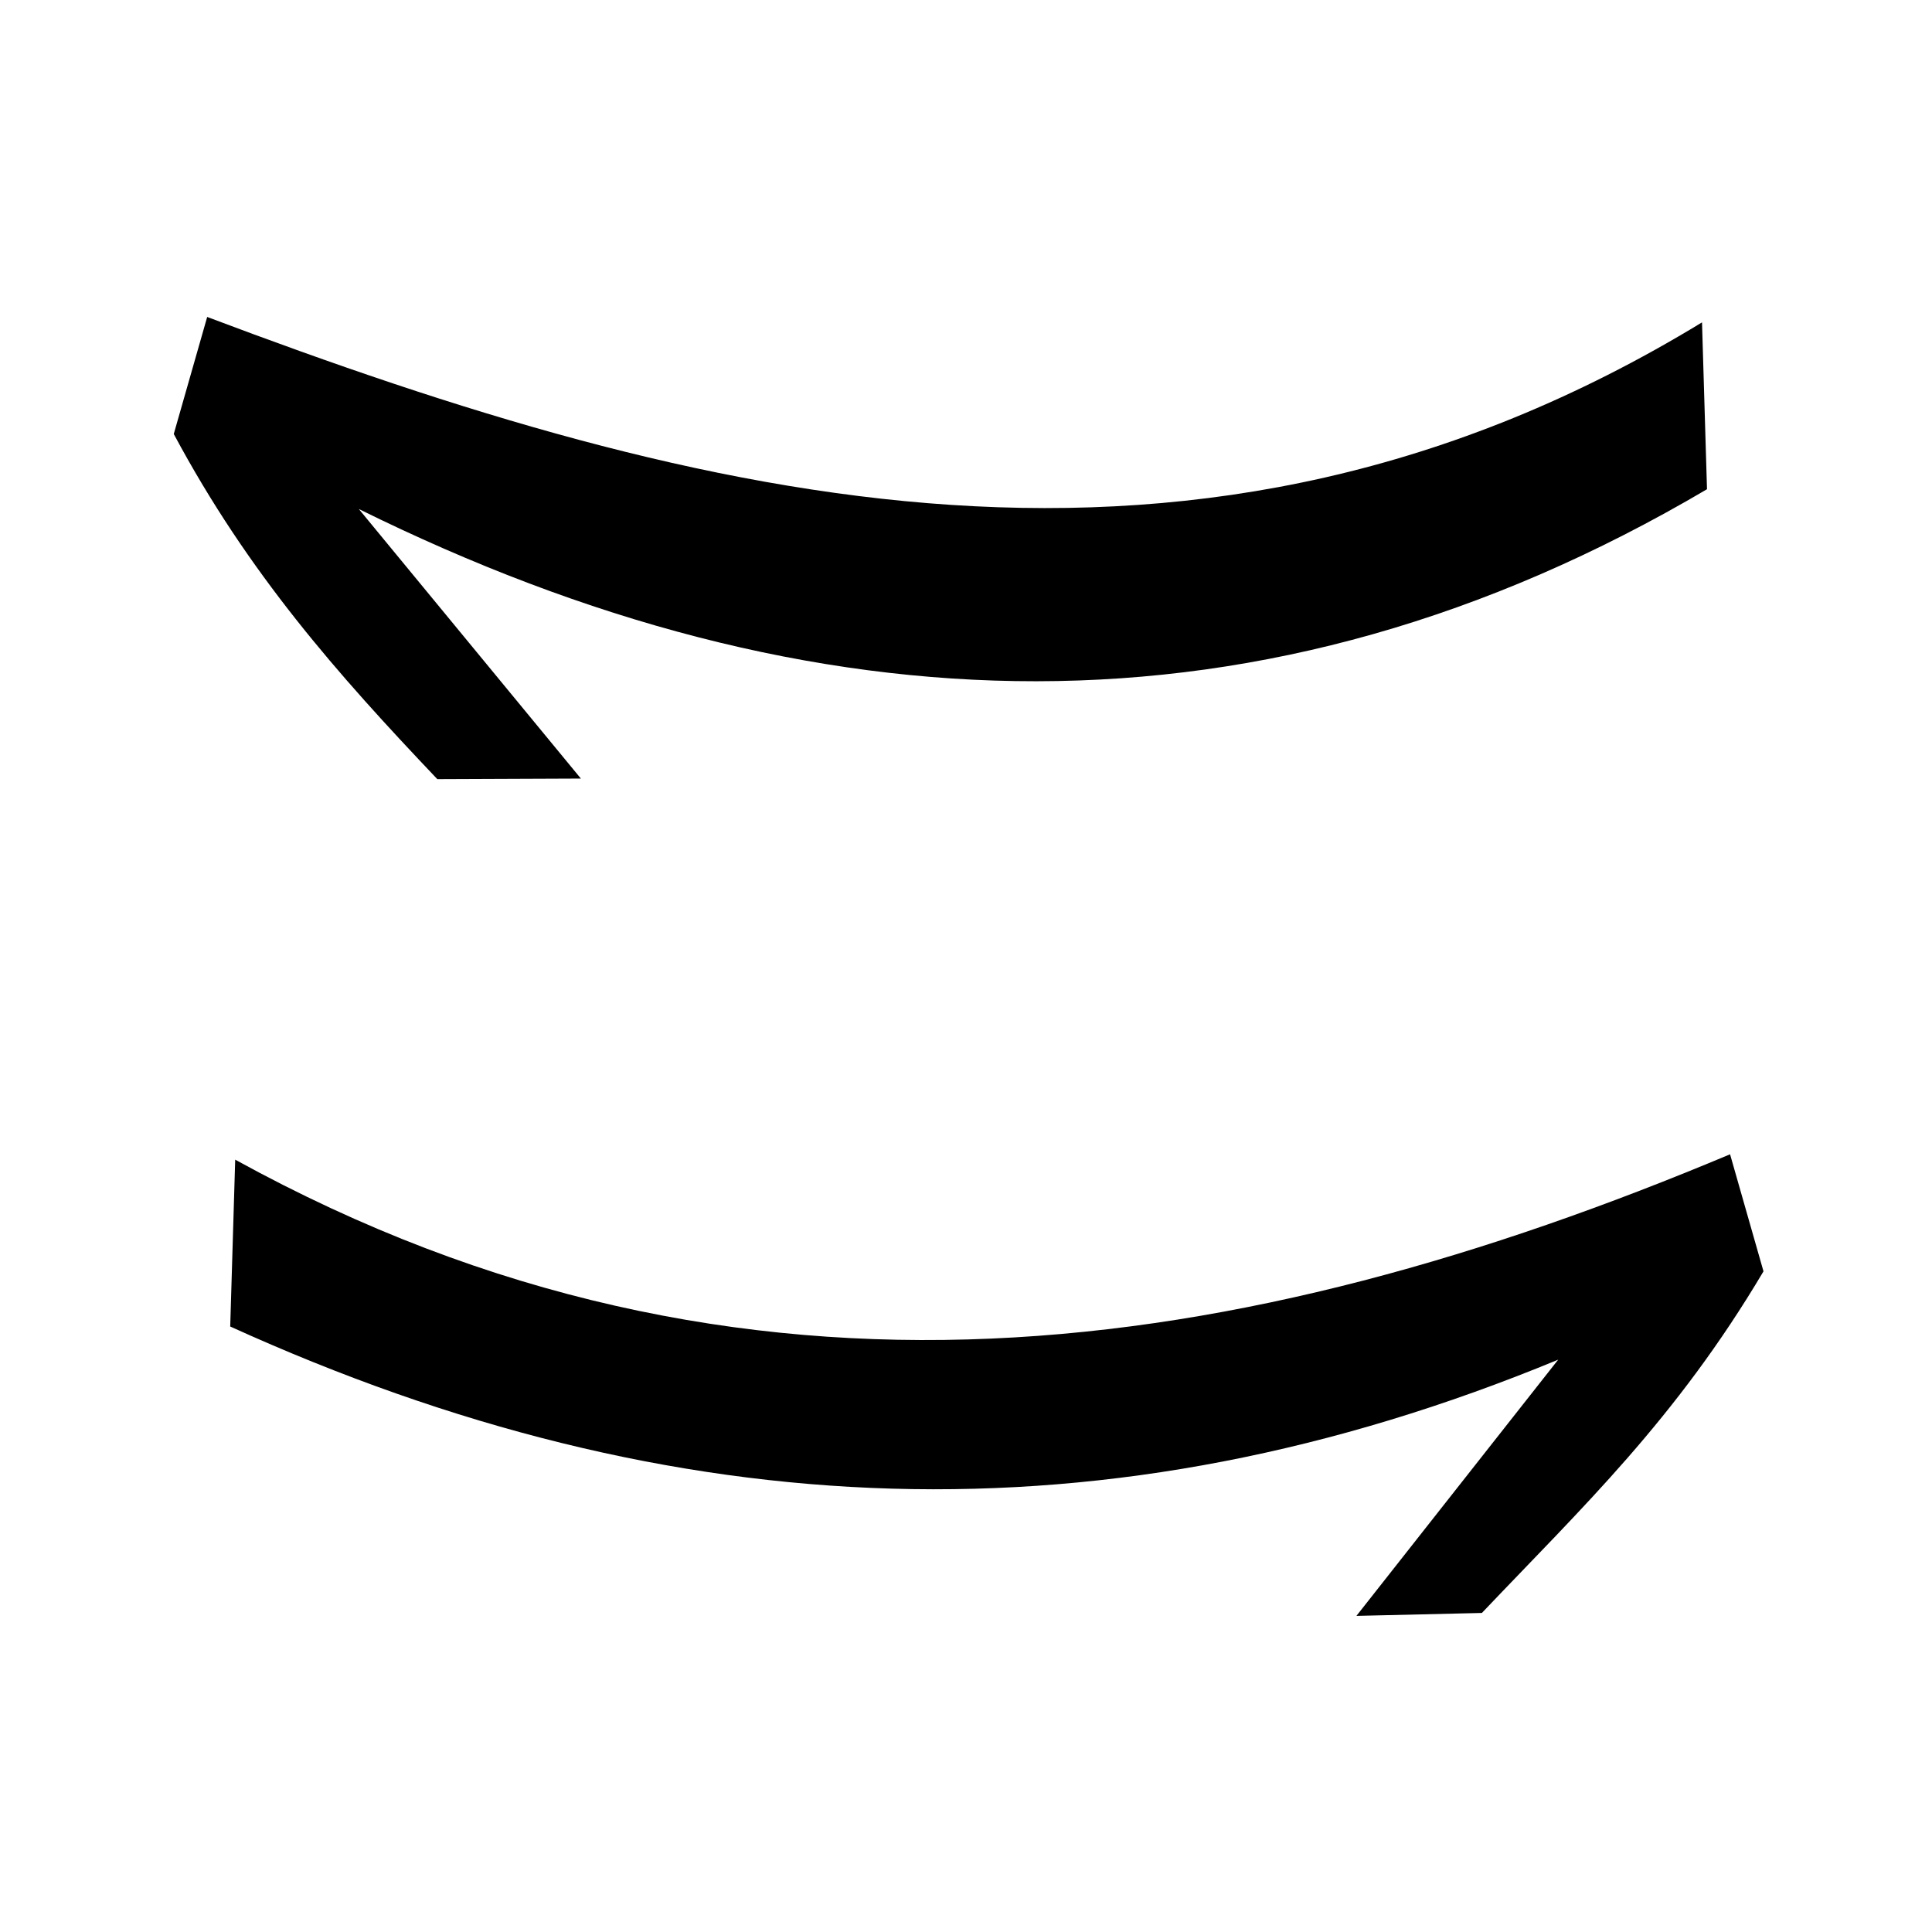
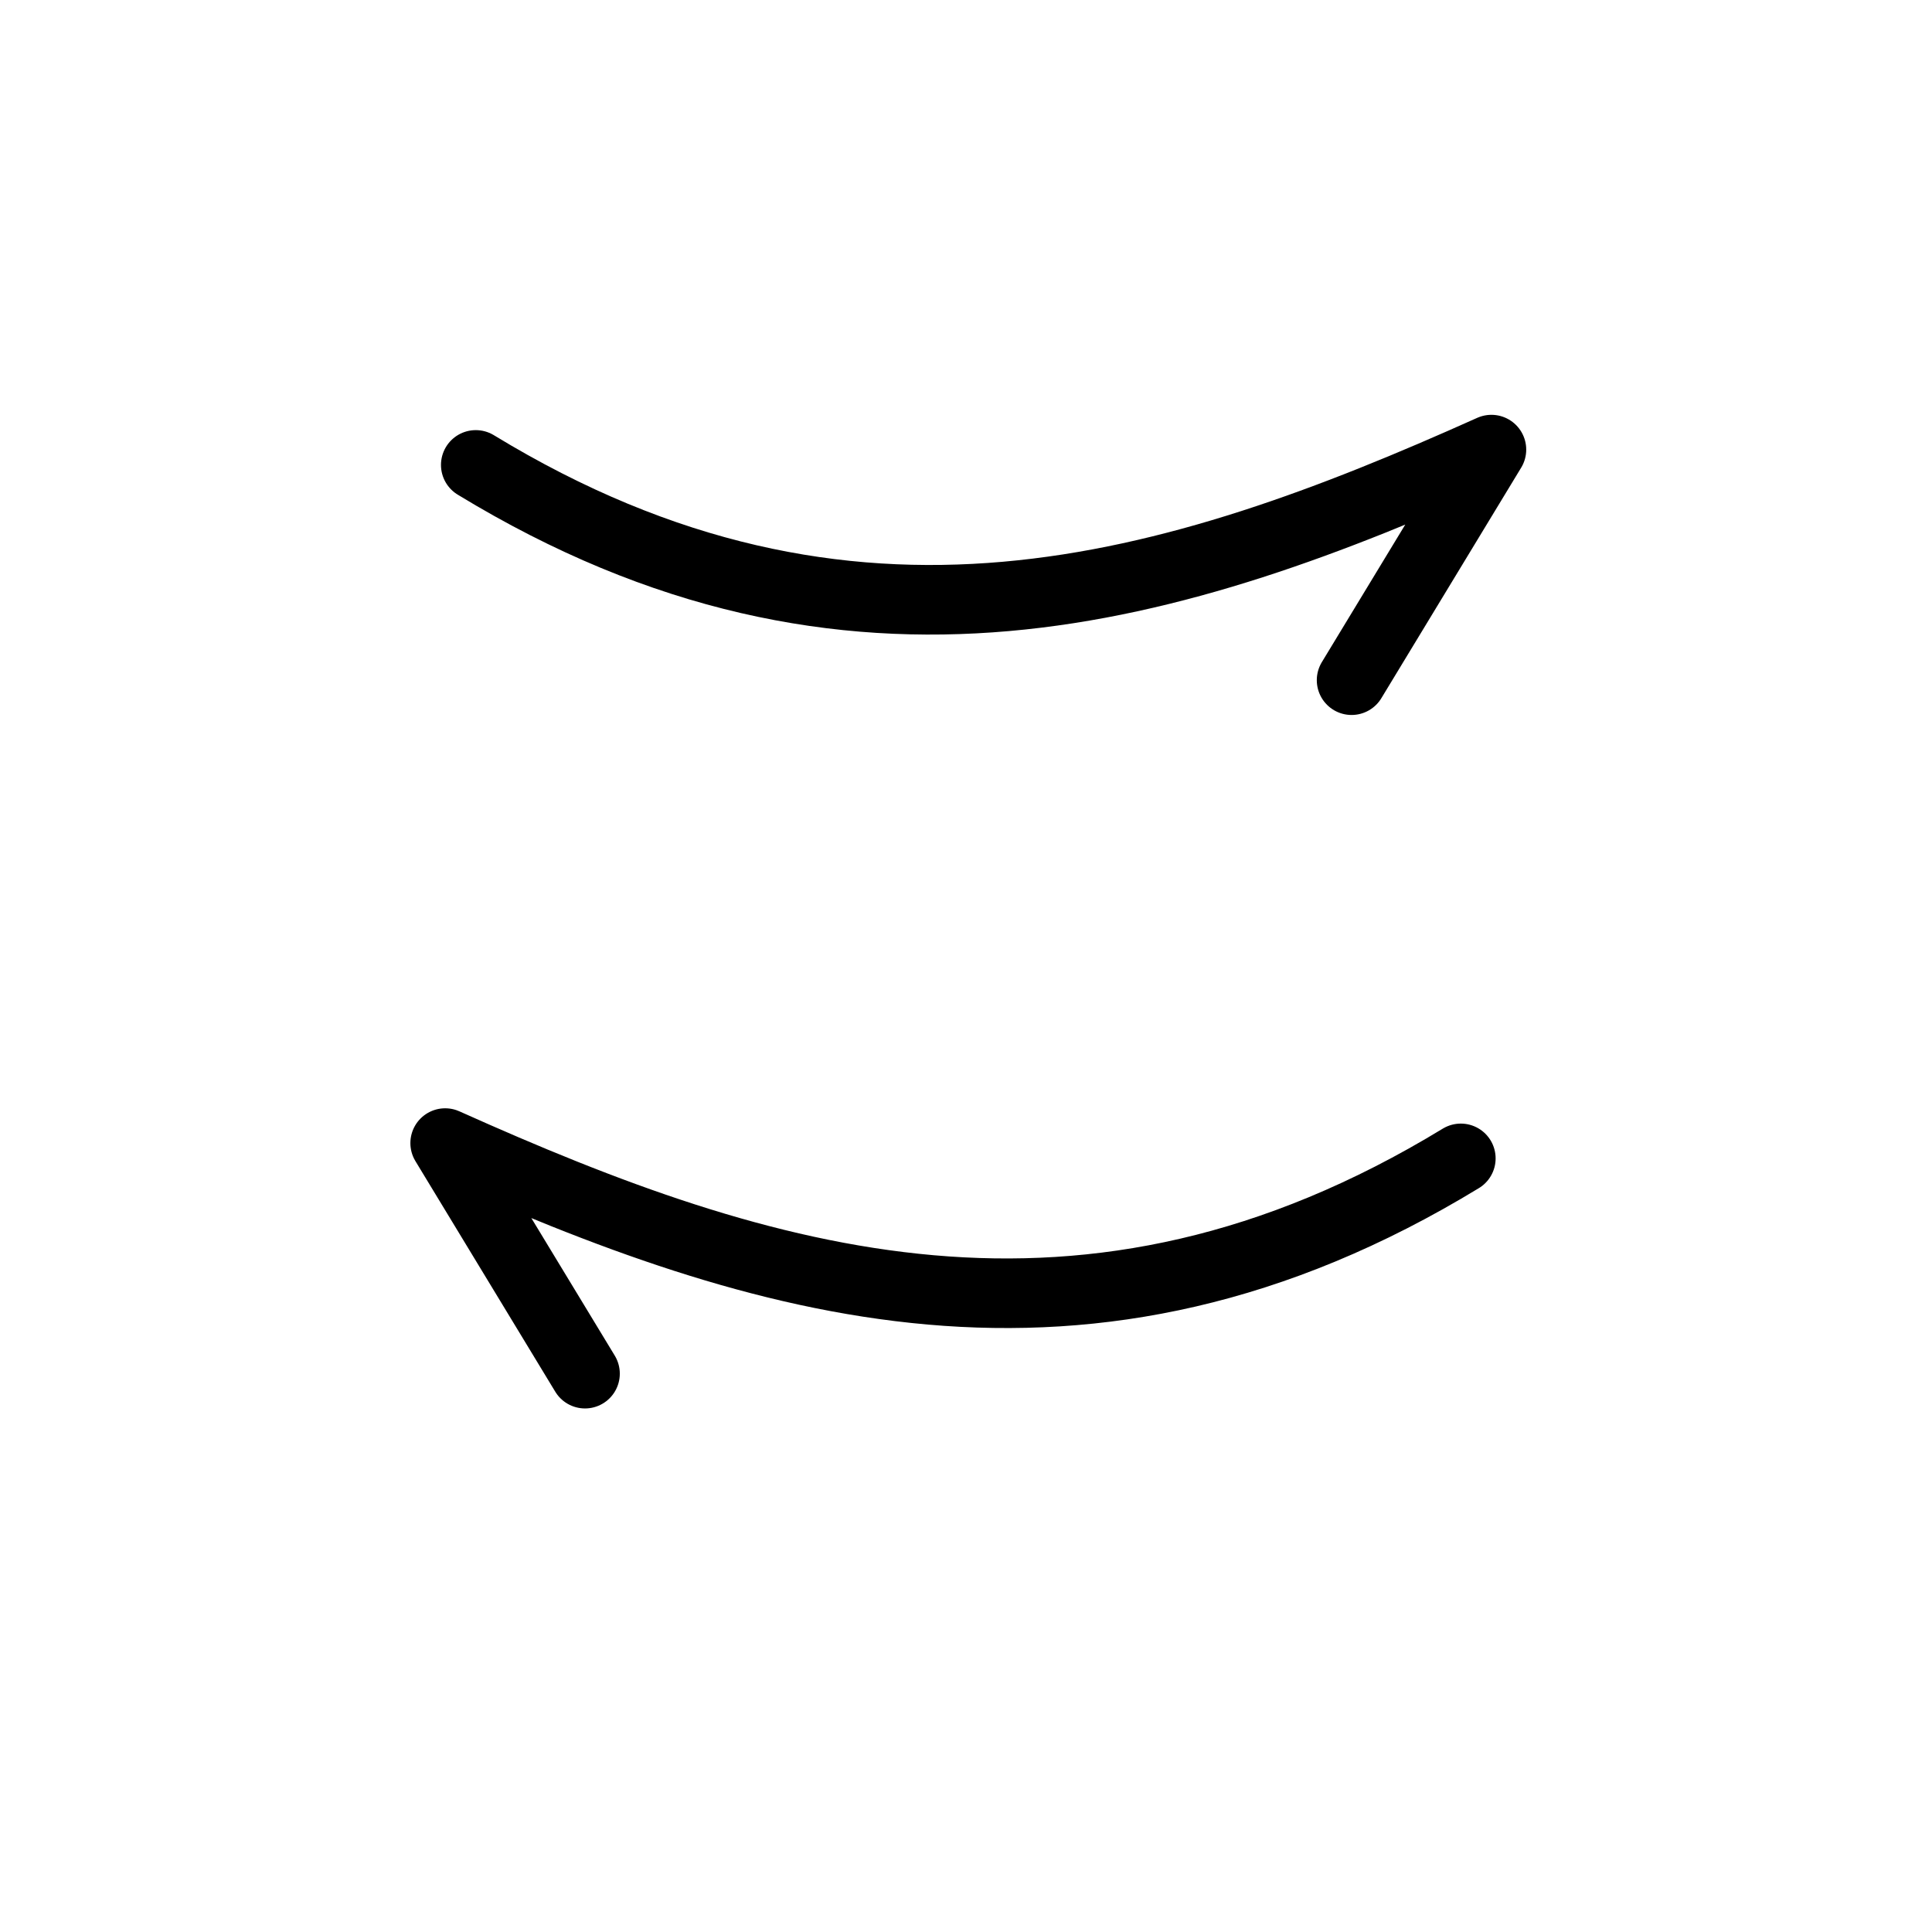
<svg xmlns="http://www.w3.org/2000/svg" width="50mm" height="50mm" viewBox="0 0 50 50" version="1.1" id="svg5">
  <defs id="defs2" />
  <g id="layer1">
-     <path id="path2063" style="fill:#000000;stroke-width:0.5;stroke-linecap:round;paint-order:fill markers stroke;stop-color:#000000" d="M 5.362,8.203 4.497,11.232 c 1.935,3.614 4.231,6.206 6.821,8.932 l 3.715,-0.015 -5.747,-6.976 C 21.021,18.974 32.697,19.43 44.177,12.661 L 44.048,8.343 C 31.001,16.294 18.178,13.036 5.362,8.203 Z" />
-     <path id="path2063-7" style="fill:#000000;stroke-width:0.5;stroke-linecap:round;paint-order:fill markers stroke;stop-color:#000000" d="m 44.774,29.873 0.865,3.029 c -2.276,3.839 -4.699,6.115 -7.288,8.841 l -3.247,0.076 5.222,-6.631 C 28.668,40.01 17.453,39.554 5.958,34.33 l 0.129,-4.318 C 19.258,37.261 32.186,35.159 44.774,29.873 Z" />
+     <path style="fill:none;stroke:#000000;stroke-width:1.801;stroke-linecap:round;stroke-linejoin:round;stroke-dasharray:none;paint-order:fill markers stroke;stop-color:#000000" d="m 15.14,35.55 -3.619,-5.967 c 8.195,3.677 16.554,6.323 26.285,0.396" id="path10729" />
+     <path style="fill:none;stroke:#000000;stroke-width:1.801;stroke-linecap:round;stroke-linejoin:round;stroke-dasharray:none;paint-order:fill markers stroke;stop-color:#000000" d="m 34.979,17.603 3.619,-5.967 c -8.195,3.677 -16.554,6.323 -26.285,0.396" id="path10729-3" />
  </g>
</svg>
